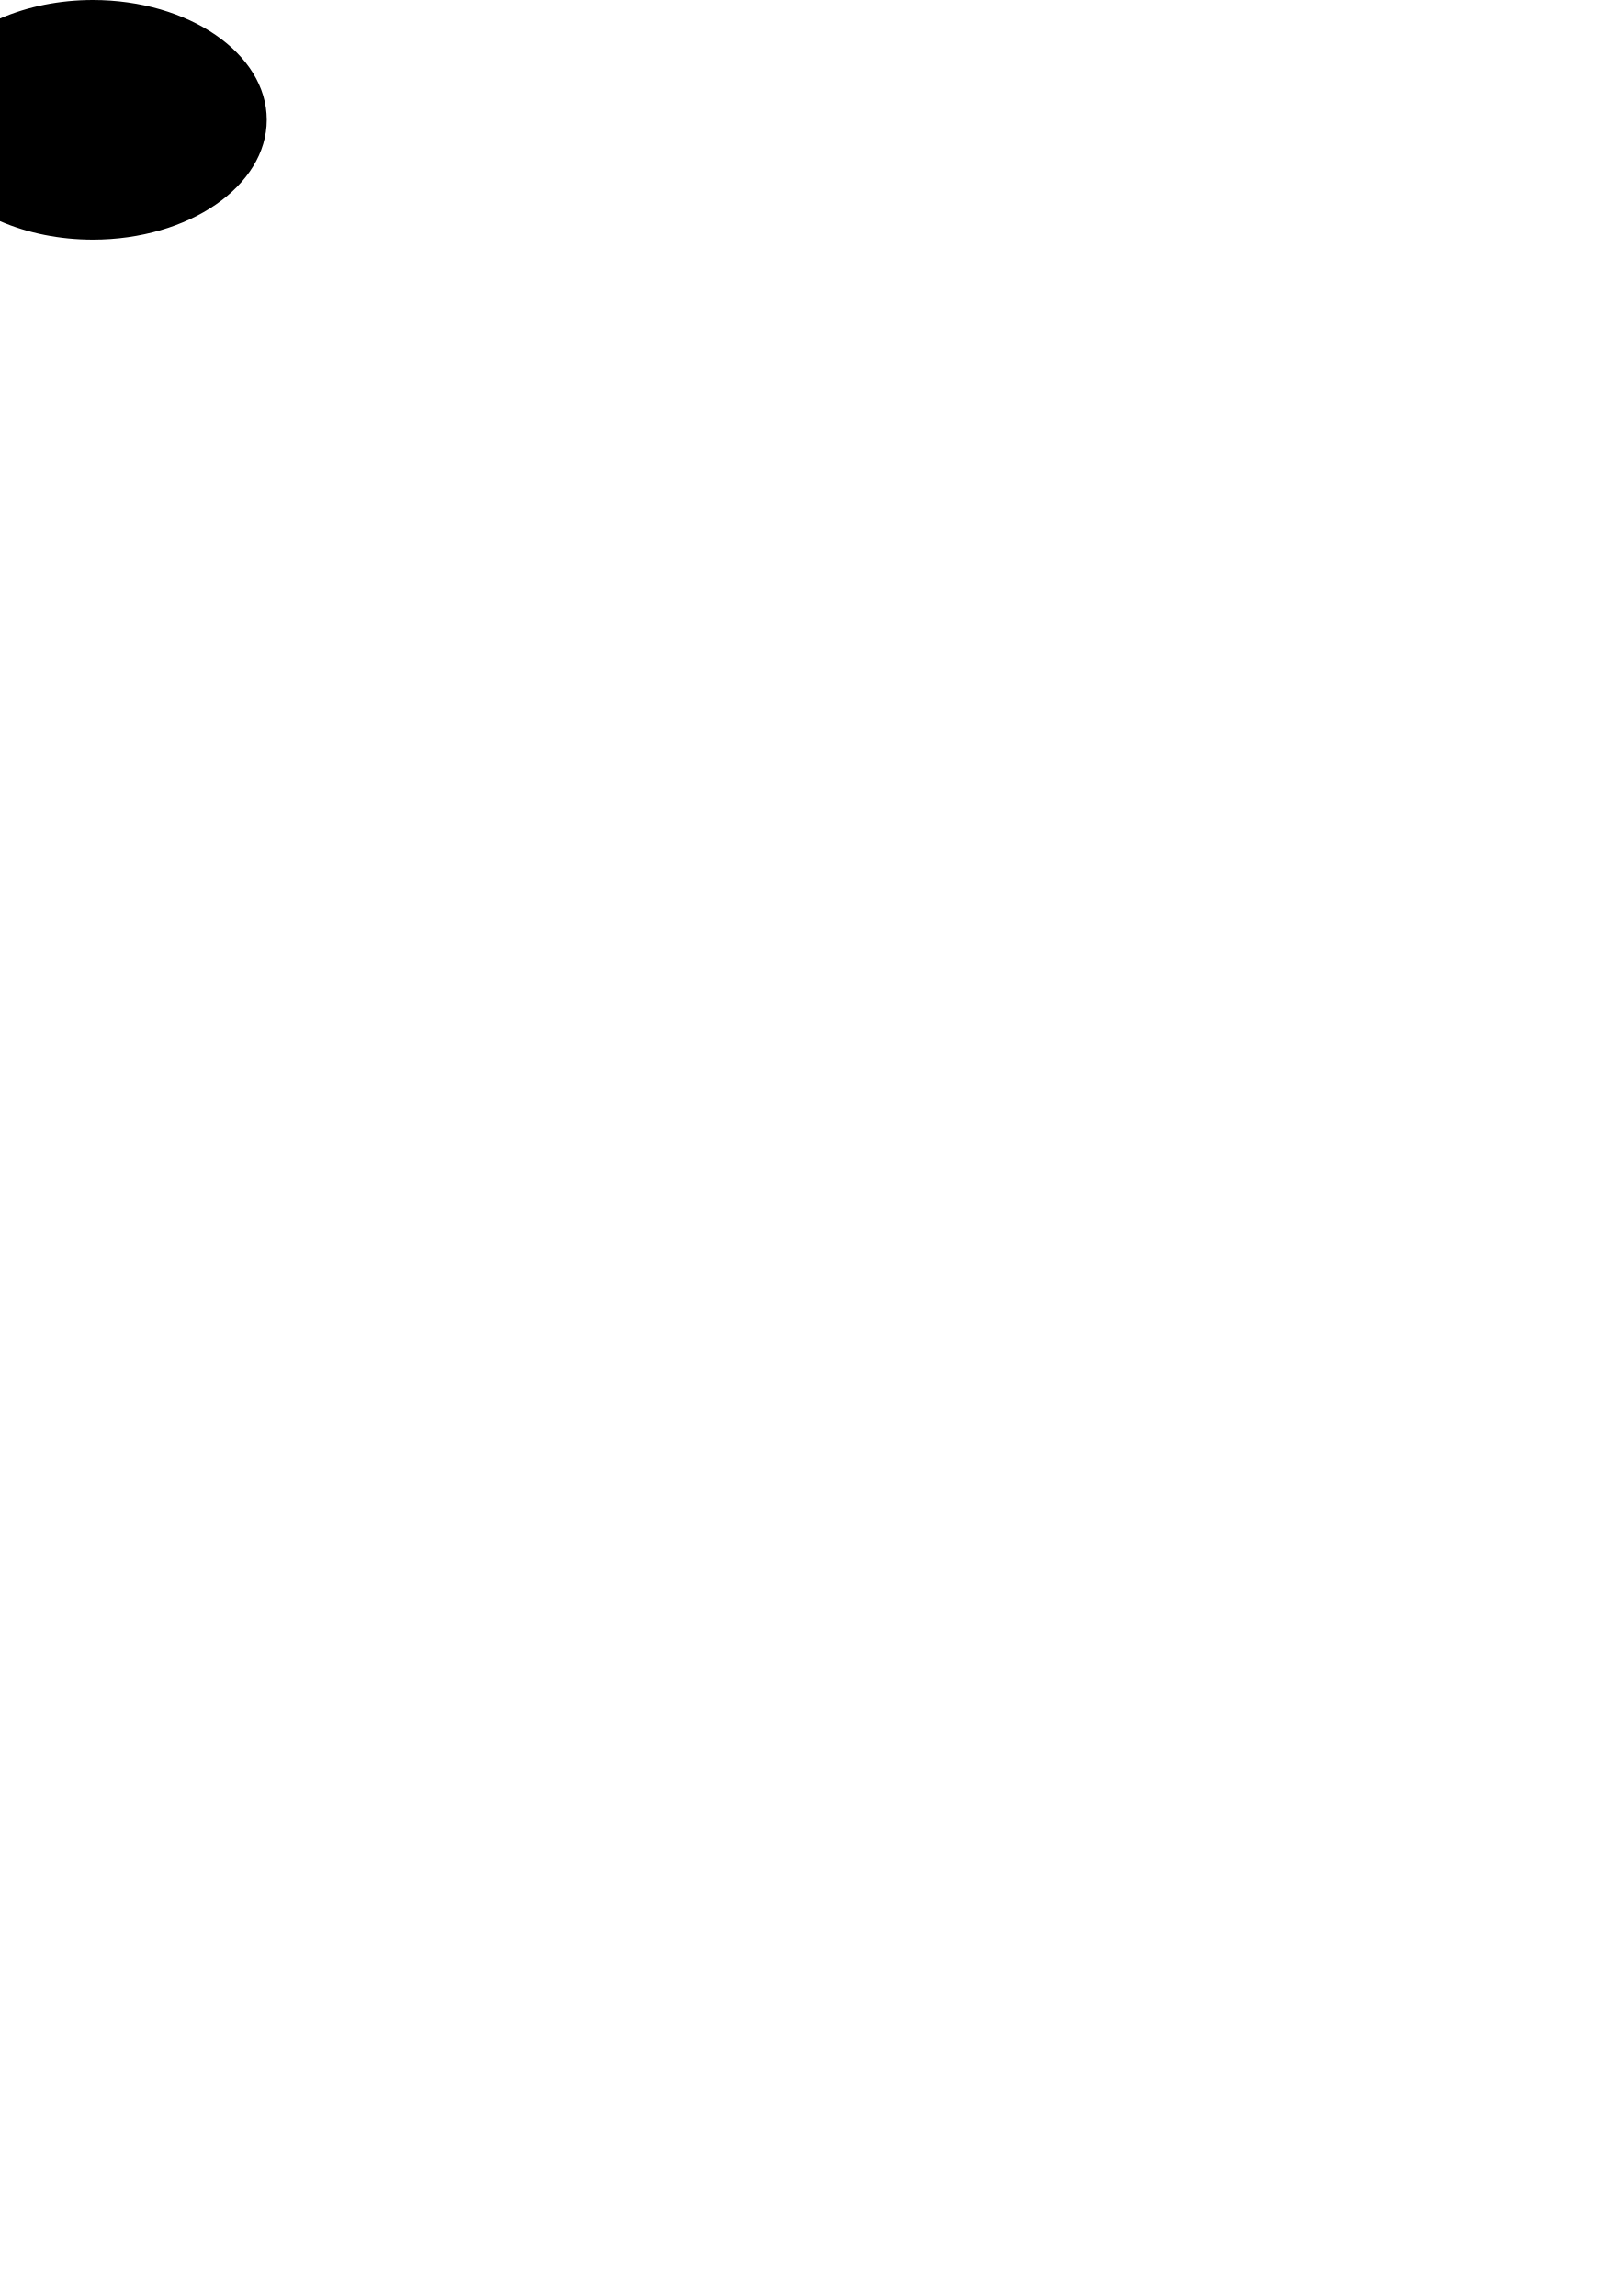
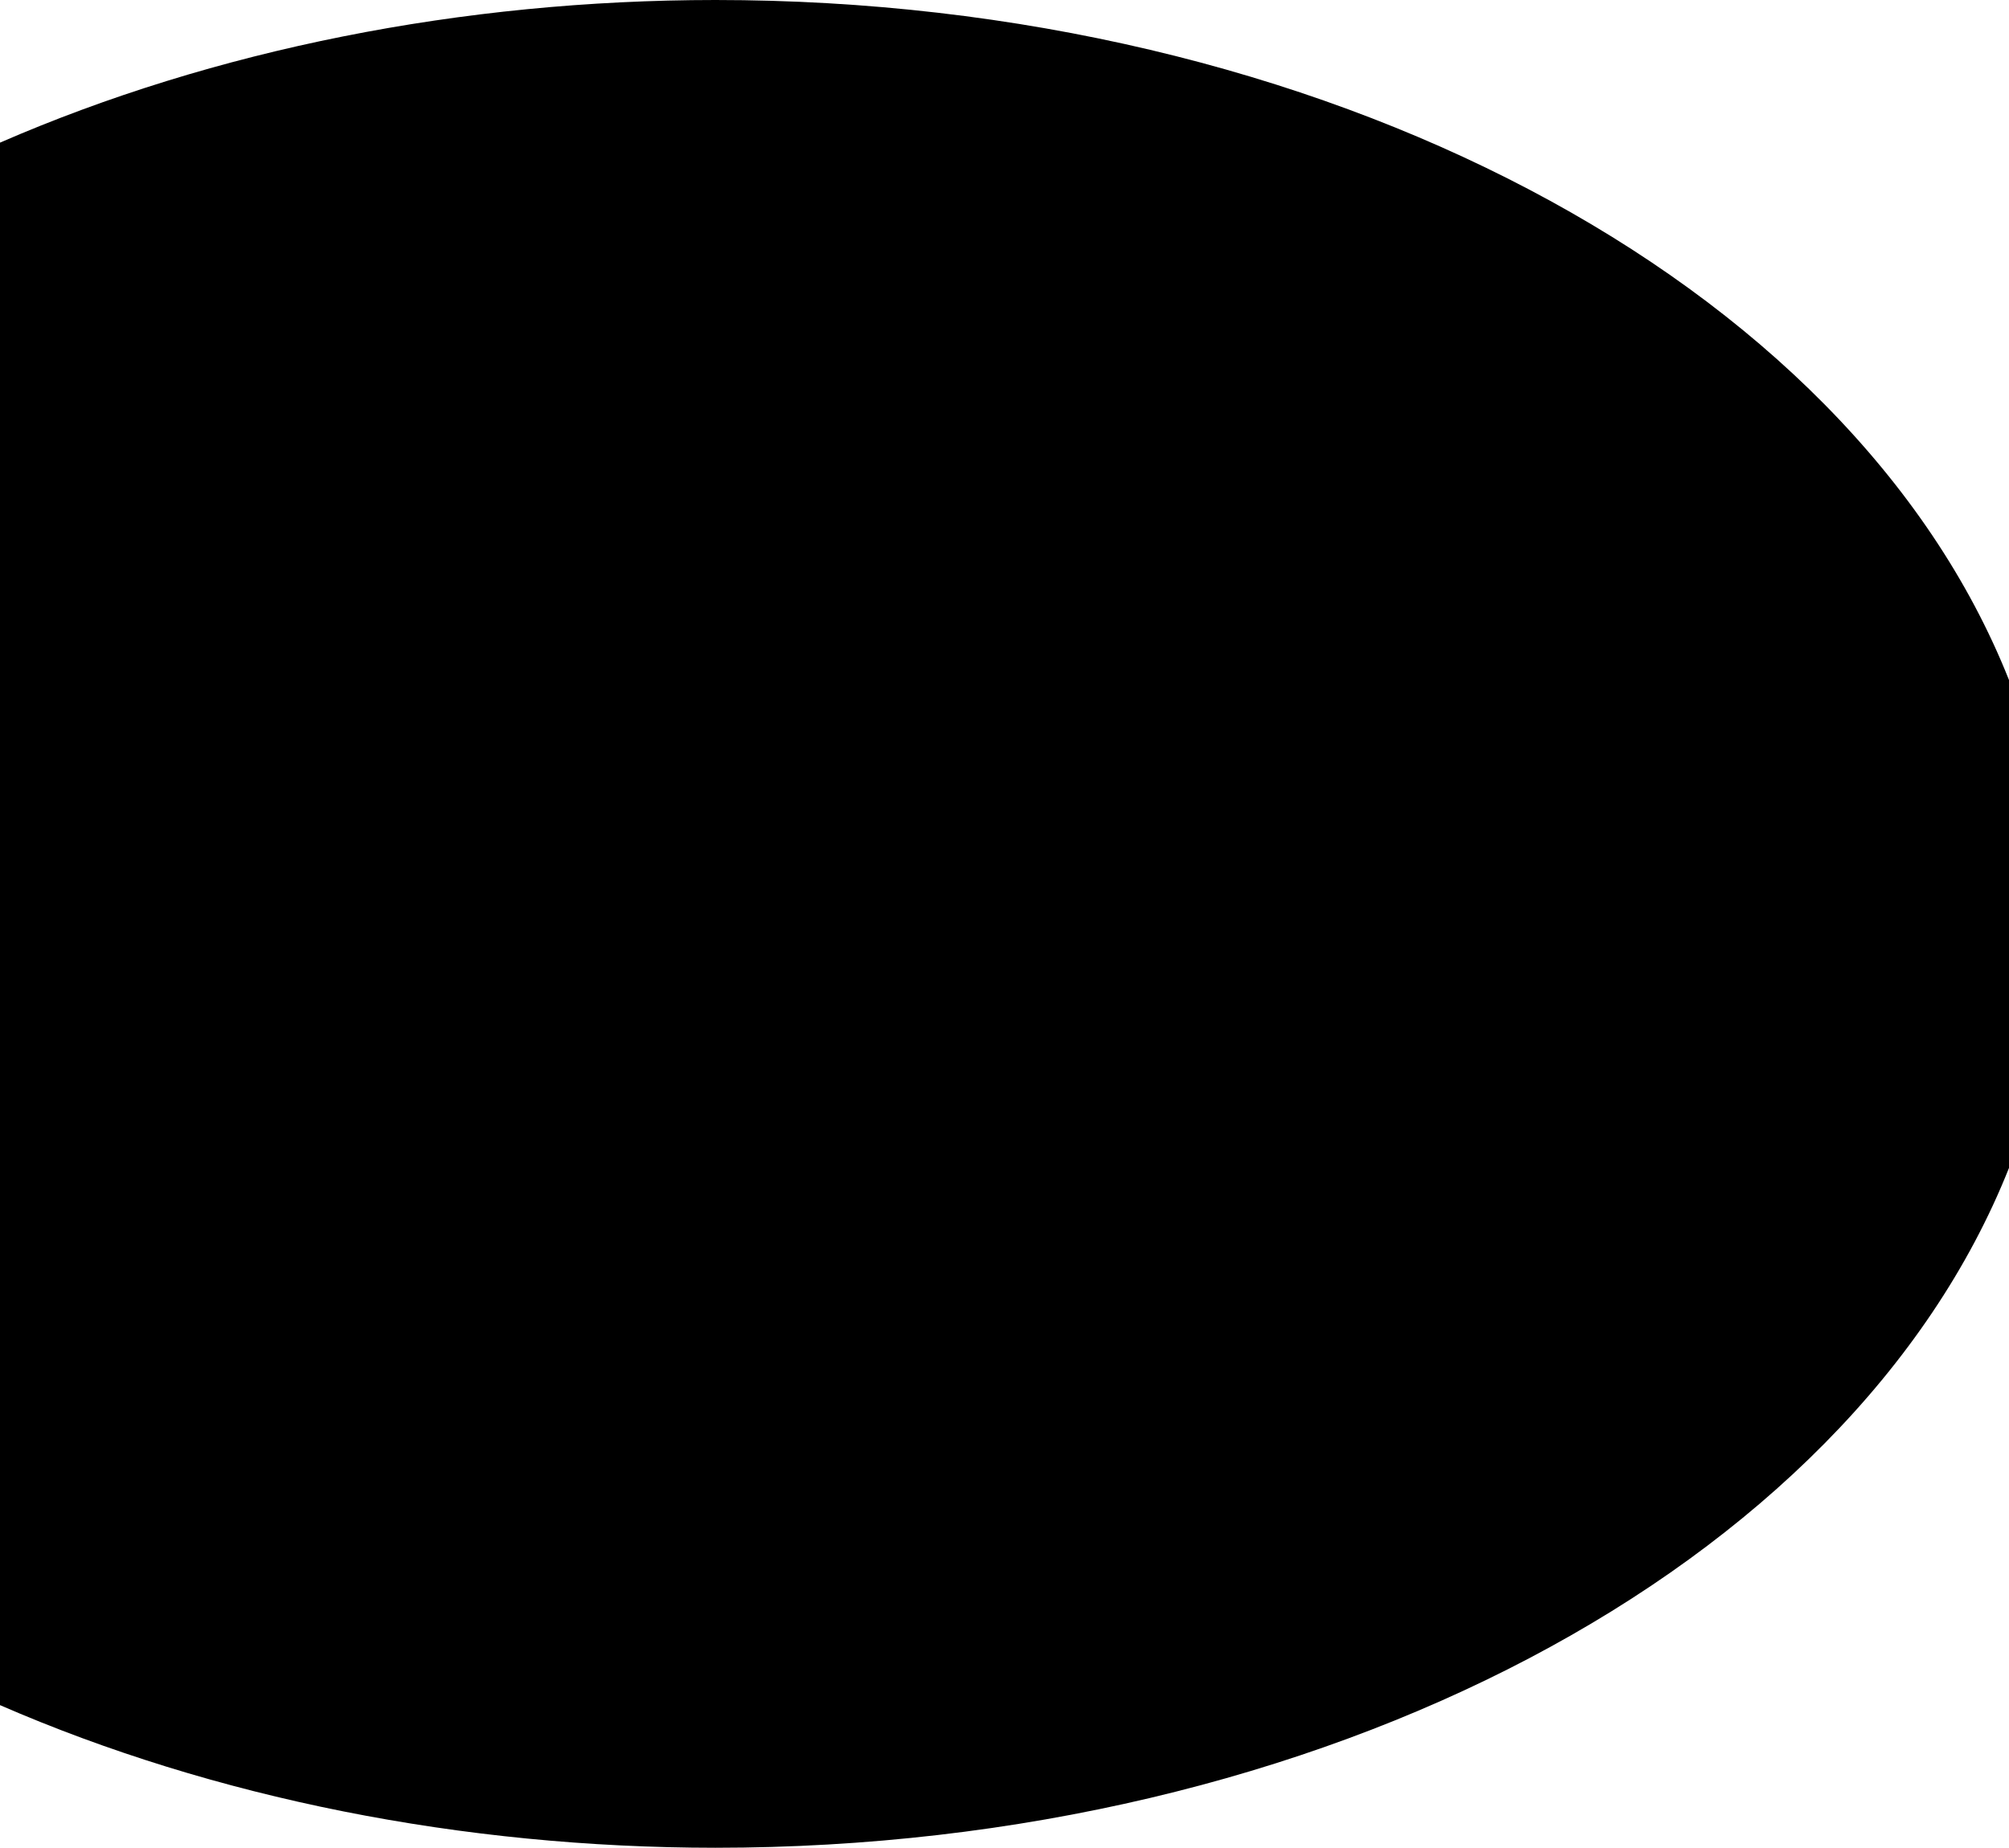
- <svg xmlns="http://www.w3.org/2000/svg" width="210mm" height="297mm" viewBox="0 0 210 297" version="1.1" id="svg5">
+ <svg xmlns="http://www.w3.org/2000/svg" width="33.7mm" height="31mm" viewBox="0 0 33.7 31" version="1.1" id="svg5">
  <defs id="defs2" />
  <g id="layer1">
-     <path id="path111" style="fill:#000000;stroke-width:0.125;image-rendering:auto" d="M 12,0 A 22.5,15.5 0 0 0 0,2.393 V 28.607 A 22.5,15.5 0 0 0 12,31 22.5,15.5 0 0 0 34.5,15.5 22.5,15.5 0 0 0 12,0 Z" />
+     <path id="path111" style="fill:#000000;stroke-width:0.125;image-rendering:auto" d="M 12,0 A 22.5,15.5 0 0 0 0,2.393 V 28.607 A 22.5,15.5 0 0 0 12,31 22.5,15.5 0 0 0 33.7,19.594 V 11.409 A 22.5,15.5 0 0 0 12,0 Z" />
  </g>
</svg>
